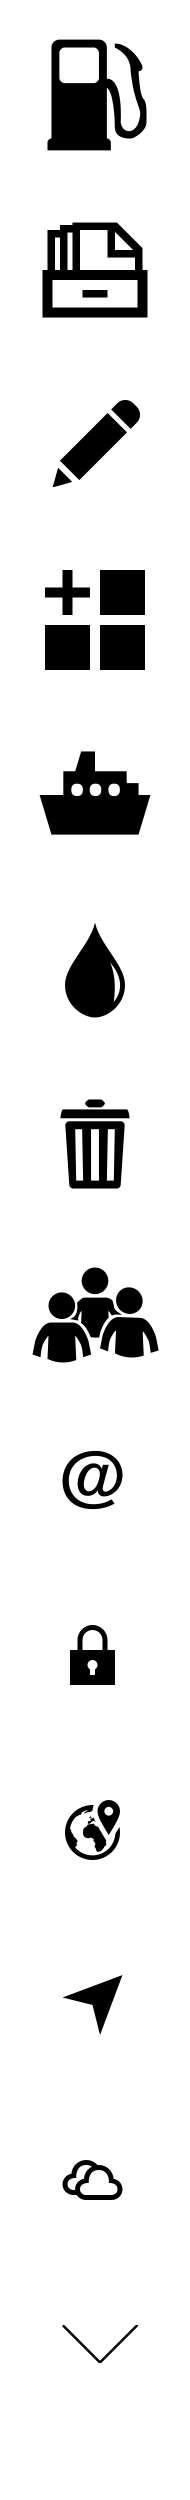
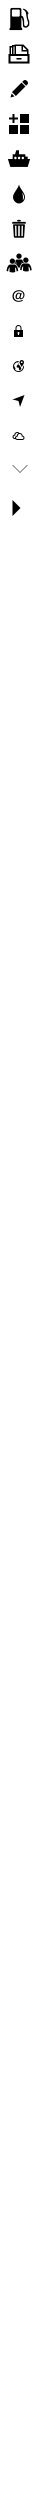
- <svg xmlns="http://www.w3.org/2000/svg" xmlns:xlink="http://www.w3.org/1999/xlink" version="1.1" width="76" height="1000">
+ <svg xmlns="http://www.w3.org/2000/svg" xmlns:xlink="http://www.w3.org/1999/xlink" version="1.1" width="76" height="5000">
  <defs>
    <symbol id="fuel">
      <path d="M 42.75,19L 42.75,31.498C 44.583,31.378 48.918,32.788 48.292,49.083C 49.083,53.833 54.625,53.833 55.812,47.5C 57,42.75 53.833,42.75 52.25,28.5C 52.25,26.917 52.25,22.167 45.917,19L 45.917,17.417C 52.25,17.417 57,25.333 57,26.917C 57,28.5 55.417,28.5 55.417,28.5C 55.417,28.5 55.812,38 57.396,39.583C 58.979,41.167 58.583,45.917 58.583,49.083C 58.583,52.25 53.833,55.417 52.25,55.417C 50.667,55.417 45.917,55.417 45.917,50.667C 45.917,46.34 45.26,36.76 42.75,35.085L 42.75,55.417C 43.624,55.417 44.333,56.126 44.333,57L 44.333,60.167L 19,60.167L 19,57C 19,56.126 19.709,55.417 20.583,55.417L 20.583,19C 20.583,17.251 22.001,15.833 23.75,15.833L 39.583,15.833C 41.332,15.833 42.75,17.251 42.75,19 Z M 25.729,33.25L 37.604,33.25C 38.479,33.25 39.583,32.145 39.583,31.271L 39.583,20.979C 39.583,20.105 38.479,19 37.604,19L 25.729,19C 24.855,19 23.75,20.105 23.75,20.979L 23.75,31.271C 23.75,32.145 24.855,33.25 25.729,33.25 Z " />
    </symbol>
    <symbol id="files">
      <path d="M 19,38L 19,22L 24,22L 24,20L 29,20L 29,19L 46.75,19L 57,29.25L 57,38L 59,38L 59,57L 58.583,57L 17.417,57L 17,57L 17,38L 19,38 Z M 24,38L 24,25L 22,25L 22,38L 24,38 Z M 27,23L 27,38L 29,38L 29,23L 27,23 Z M 43,46L 43,49L 33,49L 33,46L 43,46 Z M 54,38L 54,33L 43,33L 43,22L 32,22L 32,38L 54,38 Z M 46,22.75L 46,30L 53.25,30L 46,22.75 Z M 21,42L 21,53L 55,53L 55,42L 21,42 Z " />
    </symbol>
    <symbol id="pencil">
      <path d="M 53.293,21.293L 54.707,22.707C 56.465,24.465 56.465,27.314 54.707,29.071L 52.232,31.546L 44.454,23.768L 46.929,21.293C 48.686,19.535 51.535,19.535 53.293,21.293 Z M 31.726,52.052L 23.948,44.274L 43.04,25.182L 50.818,32.96L 31.726,52.052 Z M 23.241,47.102L 28.898,52.759L 21.046,54.954L 23.241,47.102 Z " />
    </symbol>
    <symbol id="tiles-plus">
      <path d="M 18,40L 36,40L 36,58L 18,58L 18,40 Z M 40,58L 40,40L 58,40L 58,58L 40,58 Z M 40,36L 40,18L 58,18L 58,36L 40,36 Z M 29,36L 25,36L 25,29L 18,29L 18,25L 25,25L 25,18L 29,18L 29,25L 36,25L 36,29L 29,29L 29,36 Z " />
    </symbol>
    <symbol id="ship">
      <path d="M 47.951,35.922C 47.951,34.284 47.191,33.465 45.67,33.465C 44.135,33.465 43.367,34.284 43.367,35.922C 43.367,37.593 44.135,38.428 45.67,38.428C 47.191,38.428 47.951,37.593 47.951,35.922 Z M 20.583,53.833L 15.833,38L 25.333,38L 25.333,28.5L 30.083,28.5L 32.458,20.583L 38,20.583L 38,28.5L 50.667,28.5L 50.667,33.25L 55.417,33.25L 55.417,38L 60.167,38L 55.417,53.833L 20.583,53.833 Z M 40.489,35.922C 40.489,34.284 39.728,33.465 38.207,33.465C 36.658,33.465 35.883,34.284 35.883,35.922C 35.883,37.593 36.658,38.428 38.207,38.428C 39.728,38.428 40.489,37.593 40.489,35.922 Z M 33.16,35.922C 33.16,34.284 32.385,33.465 30.836,33.465C 29.287,33.465 28.512,34.284 28.512,35.922C 28.512,37.593 29.287,38.428 30.836,38.428C 32.385,38.428 33.16,37.593 33.16,35.922 Z " />
    </symbol>
    <symbol id="water">
      <path d="M 38,19C 40,28 50,36 50,44C 50,52 43,57 38,57C 33,57 26,52 26,44C 26,36 36,28 38,19 Z M 44,35C 44,35 47,40 45.5,50.75C 52,43 44,35 44,35 Z " />
    </symbol>
    <symbol id="trash">
      <path d="M 25.333,23.75L 50.667,23.75C 51.541,23.75 51.854,27.312 51.854,27.312L 24.146,27.312C 24.146,27.312 24.459,23.75 25.333,23.75 Z M 35.625,19.792L 40.375,19.792C 40.812,19.792 41.958,20.938 41.958,21.375C 41.958,21.812 40.812,22.958 40.375,22.958L 35.625,22.958C 35.188,22.958 34.042,21.812 34.042,21.375C 34.042,20.938 35.188,19.792 35.625,19.792 Z M 27.708,28.5L 48.292,28.5C 49.166,28.5 49.875,29.209 49.875,30.083L 48.292,53.833C 48.292,54.708 47.583,55.417 46.708,55.417L 29.292,55.417C 28.417,55.417 27.708,54.708 27.708,53.833L 26.125,30.083C 26.125,29.209 26.834,28.5 27.708,28.5 Z M 30.083,31.667L 30.479,52.25L 33.25,52.25L 32.854,31.667L 30.083,31.667 Z M 36.417,31.667L 36.417,52.25L 39.583,52.25L 39.583,31.667L 36.417,31.667 Z M 43.146,31.667L 42.75,52.25L 45.521,52.25L 45.917,31.667L 43.146,31.667 Z " />
    </symbol>
    <symbol id="people">
      <path d="M 38,17C 40.946,17 43.333,19.388 43.333,22.333C 43.333,25.279 40.946,27.667 38,27.667C 35.054,27.667 32.667,25.279 32.667,22.333C 32.667,19.388 35.054,17 38,17 Z M 32.667,34.383C 31.956,34.739 30.783,37.833 31.426,38.25L 27.964,37.613C 30.319,36.76 30.791,35.334 30.982,32.733L 30.801,31.116C 31.574,30.473 32.718,29.05 33.733,29.05L 42.267,29.05C 43.304,29.05 44.215,29.491 45,30.159L 45.5,32C 45.5,34.174 47.156,34.827 48.886,35.88L 46.467,35.829C 45.838,35.807 45.255,35.948 44.719,36.206C 44.264,35.425 43.703,34.568 43.333,34.383L 43.453,37.084C 41.196,39.157 40.067,43.068 40.067,43.068L 39.676,45.005L 38.533,45.05C 37.766,45.05 37.013,44.99 36.278,44.874C 35.693,43.321 34.418,40.516 32.453,39.208L 32.667,34.383 Z M 24.733,26.95C 27.679,26.95 30.067,29.338 30.067,32.283C 30.067,35.229 27.679,37.617 24.733,37.617C 21.788,37.617 19.4,35.229 19.4,32.283C 19.4,29.338 21.788,26.95 24.733,26.95 Z M 19.4,44.333C 18.689,44.689 17.267,47.533 17.267,47.533C 17.267,47.533 16.556,48.6 16.2,52.867L 13,51.8L 14.067,46.467C 14.067,46.467 16.2,39 20.467,39L 29,39C 33.267,39 35.4,46.467 35.4,46.467L 36.467,51.8L 33.267,52.867C 32.911,48.6 32.2,47.533 32.2,47.533C 32.2,47.533 30.778,44.689 30.067,44.333L 30.498,54.02C 28.876,54.653 27.112,55 25.267,55C 23.017,55 20.888,54.484 18.992,53.565L 19.4,44.333 Z M 51.733,24.931C 54.679,25.036 57.067,27.509 57.067,30.454C 57.067,33.4 54.679,35.703 51.733,35.598C 48.788,35.493 46.4,33.02 46.4,30.075C 46.4,27.129 48.788,24.826 51.733,24.931 Z M 46.4,42.124C 45.689,42.455 44.267,45.248 44.267,45.248C 44.267,45.248 43.556,46.29 43.2,50.544L 40,49.363L 41.067,44.068C 41.067,44.068 43.2,36.677 47.467,36.829L 56,37.133C 60.267,37.285 62.4,44.827 62.4,44.827L 63.467,50.199L 60.267,51.151C 59.911,46.872 59.2,45.78 59.2,45.78C 59.2,45.78 57.778,42.885 57.067,42.504L 57.498,52.207C 55.876,52.781 54.112,53.066 52.267,53C 50.017,52.92 47.888,52.328 45.992,51.341L 46.4,42.124 Z " />
    </symbol>
    <symbol id="email">
      <path d="M12.042 23.648c-7.813 0-12.042-4.876-12.042-11.171 0-6.727 4.762-12.125 13.276-12.125 6.214 0 10.724 4.038 10.724 9.601 0 8.712-10.33 11.012-9.812 6.042-.71 1.108-1.854 2.354-4.053 2.354-2.516 0-4.08-1.842-4.08-4.807 0-4.444 2.921-8.199 6.379-8.199 1.659 0 2.8.876 3.277 2.221l.464-1.632h2.338c-.244.832-2.321 8.527-2.321 8.527-.648 2.666 1.35 2.713 3.122 1.297 3.329-2.58 3.501-9.327-.998-12.141-4.821-2.891-15.795-1.102-15.795 8.693 0 5.611 3.95 9.381 9.829 9.381 3.436 0 5.542-.93 7.295-1.948l1.177 1.698c-1.711.966-4.461 2.209-8.78 2.209zm-2.344-14.305c-.715 1.34-1.177 3.076-1.177 4.424 0 3.61 3.522 3.633 5.252.239.712-1.394 1.171-3.171 1.171-4.529 0-2.917-3.495-3.434-5.246-.134z" />
    </symbol>
    <symbol id="lock">
      <path d="M18 10v-4c0-3.313-2.687-6-6-6s-6 2.687-6 6v4h-3v14h18v-14h-3zm-5 7.723v2.277h-2v-2.277c-.595-.347-1-.984-1-1.723 0-1.104.896-2 2-2s2 .896 2 2c0 .738-.404 1.376-1 1.723zm-5-7.723v-4c0-2.206 1.794-4 4-4 2.205 0 4 1.794 4 4v4h-8z" />
    </symbol>
    <symbol id="position">
      <path d="M11.239 7.237c-.004-.009-.288-.017-.24-.078l.137-.085c.013-.077.072-.162-.007-.304l.047-.125-.1.029s.141-.606.33-.332l-.08.093c.122.122.155.426.195.623.115.06.294.071.088.175.106-.018-.561.286-.648.161-.065-.076.288-.127.278-.157zm-.715-.159c-.077.078.003.128.082.094.114-.05.269-.048.284-.202l.073-.091-.101-.135c-.06-.012-.1.064-.137.095l-.066.017-.062.08.007.044-.08.098zm7 9.167l-.733-1.206-.724-1.186c-.73-1.194-1.388-2.276-1.961-3.296l-.07.067c-.376.156-.942-.509-1.339-.531.192.03.018-.49.018-.524-.153-.189-1.123.021-1.378.055-.479.063-.979.057-1.346.355-.258.21-.262.551-.524.716-.17.106-.356.072-.502.209-.258.245-.553.607-.697.929-.062.135.077.458.043.632-.336 1.063.085 2.538 1.375 2.701.312.039.638.209.955.114.252-.076.474-.248.745-.268.377-.025.22.529.737.379.251-.074.365.172.365.359-.084.391-.268.609.088.883.242.188.442.456.486.78.026.182.196.494-.015.602-.149.075-.259.507-.257.649.031.165.365.481.466.621.146.2.039.436.158.663.122.232.237.41.323.645.111.324.958-.007 1.156-.006.673.004 1.014-.944 1.487-1.235.267-.165.192-.616.51-.848.296-.215.608-.344.636-.741.021-.344-.259-1.062-.104-1.353l.102-.165zm-7.301-7.76c.041.172-.119.645-.154.795-.031.138.442.226.415.295.004-.008.642-.22.705-.275l.144-.323c.121-.081.248-.146.384-.196l.164-.285c.056-.021.71-.123.756-.101.165.075.469.389.583.531l.041.032c-.326-.67-.59-1.314-.796-1.942l-.083.036c-.222 0-.528.251-.663.405-.095.104-.669.337-.732.33.33.035.314.276.288.482-.068.476-1.096.035-1.052.216zm10.904 5.049c-.277 4.807-4.253 8.623-9.13 8.623-2.603 0-4.951-1.086-6.618-2.83-.198-.208-.346-.7-.02-.9l.331-.085c.259-.22-.242-1.111-.044-1.254.617-.441.324-.982-.055-1.429-.161-.19-1.043-1.1-1.143-.937.074-.249-.16-.85-.302-1.087-.239-.398-.553-.643-.679-1.081-.05-.174-.05-.704-.153-.826-.041-.05-.358-.185-.347-.257.305-1.82 1.147-3.458 2.364-4.751l.821-.33c.515-.773.545-.173 1.008-.375.154 0 .331-.634.496-.734.289-.185.068-.185.015-.27-.112-.184 2.411-1.103 2.453-.938.034.14-1.249.809-1.108.788-.326.043-.388.627-.328.625.163-.005 1.182-.774 1.657-.61.466.161 1.301-.37 1.627-.64l.04-.038c.029-.761.195-1.494.481-2.172l-.493-.026c-6.075 0-11 4.925-11 11s4.925 11 11 11c6.074 0 11-4.925 11-11 0-.764-.078-1.509-.227-2.229-.491.864-1.044 1.779-1.646 2.763zm1.873-9.1c0 2.45-1.951 5.373-4.5 9.566-2.549-4.193-4.5-7.116-4.5-9.566 0-2.449 2.139-4.434 4.5-4.434s4.5 1.985 4.5 4.434zm-2.75.066c0-.966-.784-1.75-1.75-1.75s-1.75.784-1.75 1.75.784 1.75 1.75 1.75 1.75-.784 1.75-1.75z" />
    </symbol>
    <symbol id="navigation">
      <path d="M0 9l24-9-8.986 24-3.014-12z" />
    </symbol>
    <symbol id="weather">
      <path d="M20.422 11.516c-.178-3.233-3.031-5.778-6.432-5.492-1.087-1.239-2.693-2.024-4.49-2.024-3.172 0-5.754 2.443-5.922 5.516-2.033.359-3.578 2.105-3.578 4.206 0 2.362 1.949 4.278 4.354 4.278h1.326c.771 1.198 2.124 2 3.674 2h10.291c2.406 0 4.355-1.916 4.355-4.278 0-2.101-1.545-3.847-3.578-4.206zm-15.395 4.484h-.673c-1.297 0-2.354-1.022-2.354-2.278 0-2.118 2.104-2.597 3.488-2.512-.05-1.356.137-5.21 4.012-5.21.967 0 1.714.25 2.29.644-1.823.922-3.096 2.746-3.212 4.872-2.022.358-3.697 2.127-3.551 4.484zm14.618 2h-10.291c-1.297 0-2.354-1.022-2.354-2.278 0-2.118 2.104-2.597 3.488-2.512-.05-1.356.137-5.21 4.012-5.21 3.771 0 4.229 3.771 4.012 5.209 1.509-.105 3.488.437 3.488 2.513 0 1.256-1.057 2.278-2.355 2.278z" />
    </symbol>
    <symbol id="arrow-down">
      <line id="e1_line" x1="0" y1="0" x2="15" y2="15" style="stroke:black;fill:none;stroke-width:1px;" />
      <line id="e2_line" x1="30" y1="0" x2="15" y2="15" style="stroke:black;fill:none;stroke-width:1px;" />
    </symbol>
+     <symbol id="change">
+       <path d="M0,0 V32 L16,16 Z" fill="black" />
+     </symbol>
  </defs>
  <use xlink:href="#fuel" />
  <use xlink:href="#files" transform="translate(0, 70)" />
  <use xlink:href="#pencil" transform="translate(0, 140)" />
  <use xlink:href="#tiles-plus" transform="translate(0, 210)" />
  <use xlink:href="#ship" transform="translate(0, 280)" />
  <use xlink:href="#water" transform="translate(0, 350)" />
  <use xlink:href="#trash" transform="translate(0, 420)" />
  <use xlink:href="#people" transform="translate(0, 490)" />
  <use xlink:href="#email" transform="translate(25, 580)" />
  <use xlink:href="#lock" transform="translate(25, 650)" />
  <use xlink:href="#position" transform="translate(25, 720)" />
  <use xlink:href="#navigation" transform="translate(25, 790)" />
  <use xlink:href="#weather" transform="translate(25, 860)" />
  <use xlink:href="#arrow-down" transform="translate(25, 930)" />
+   <use xlink:href="#change" transform="translate(25, 1000)" />
</svg>
